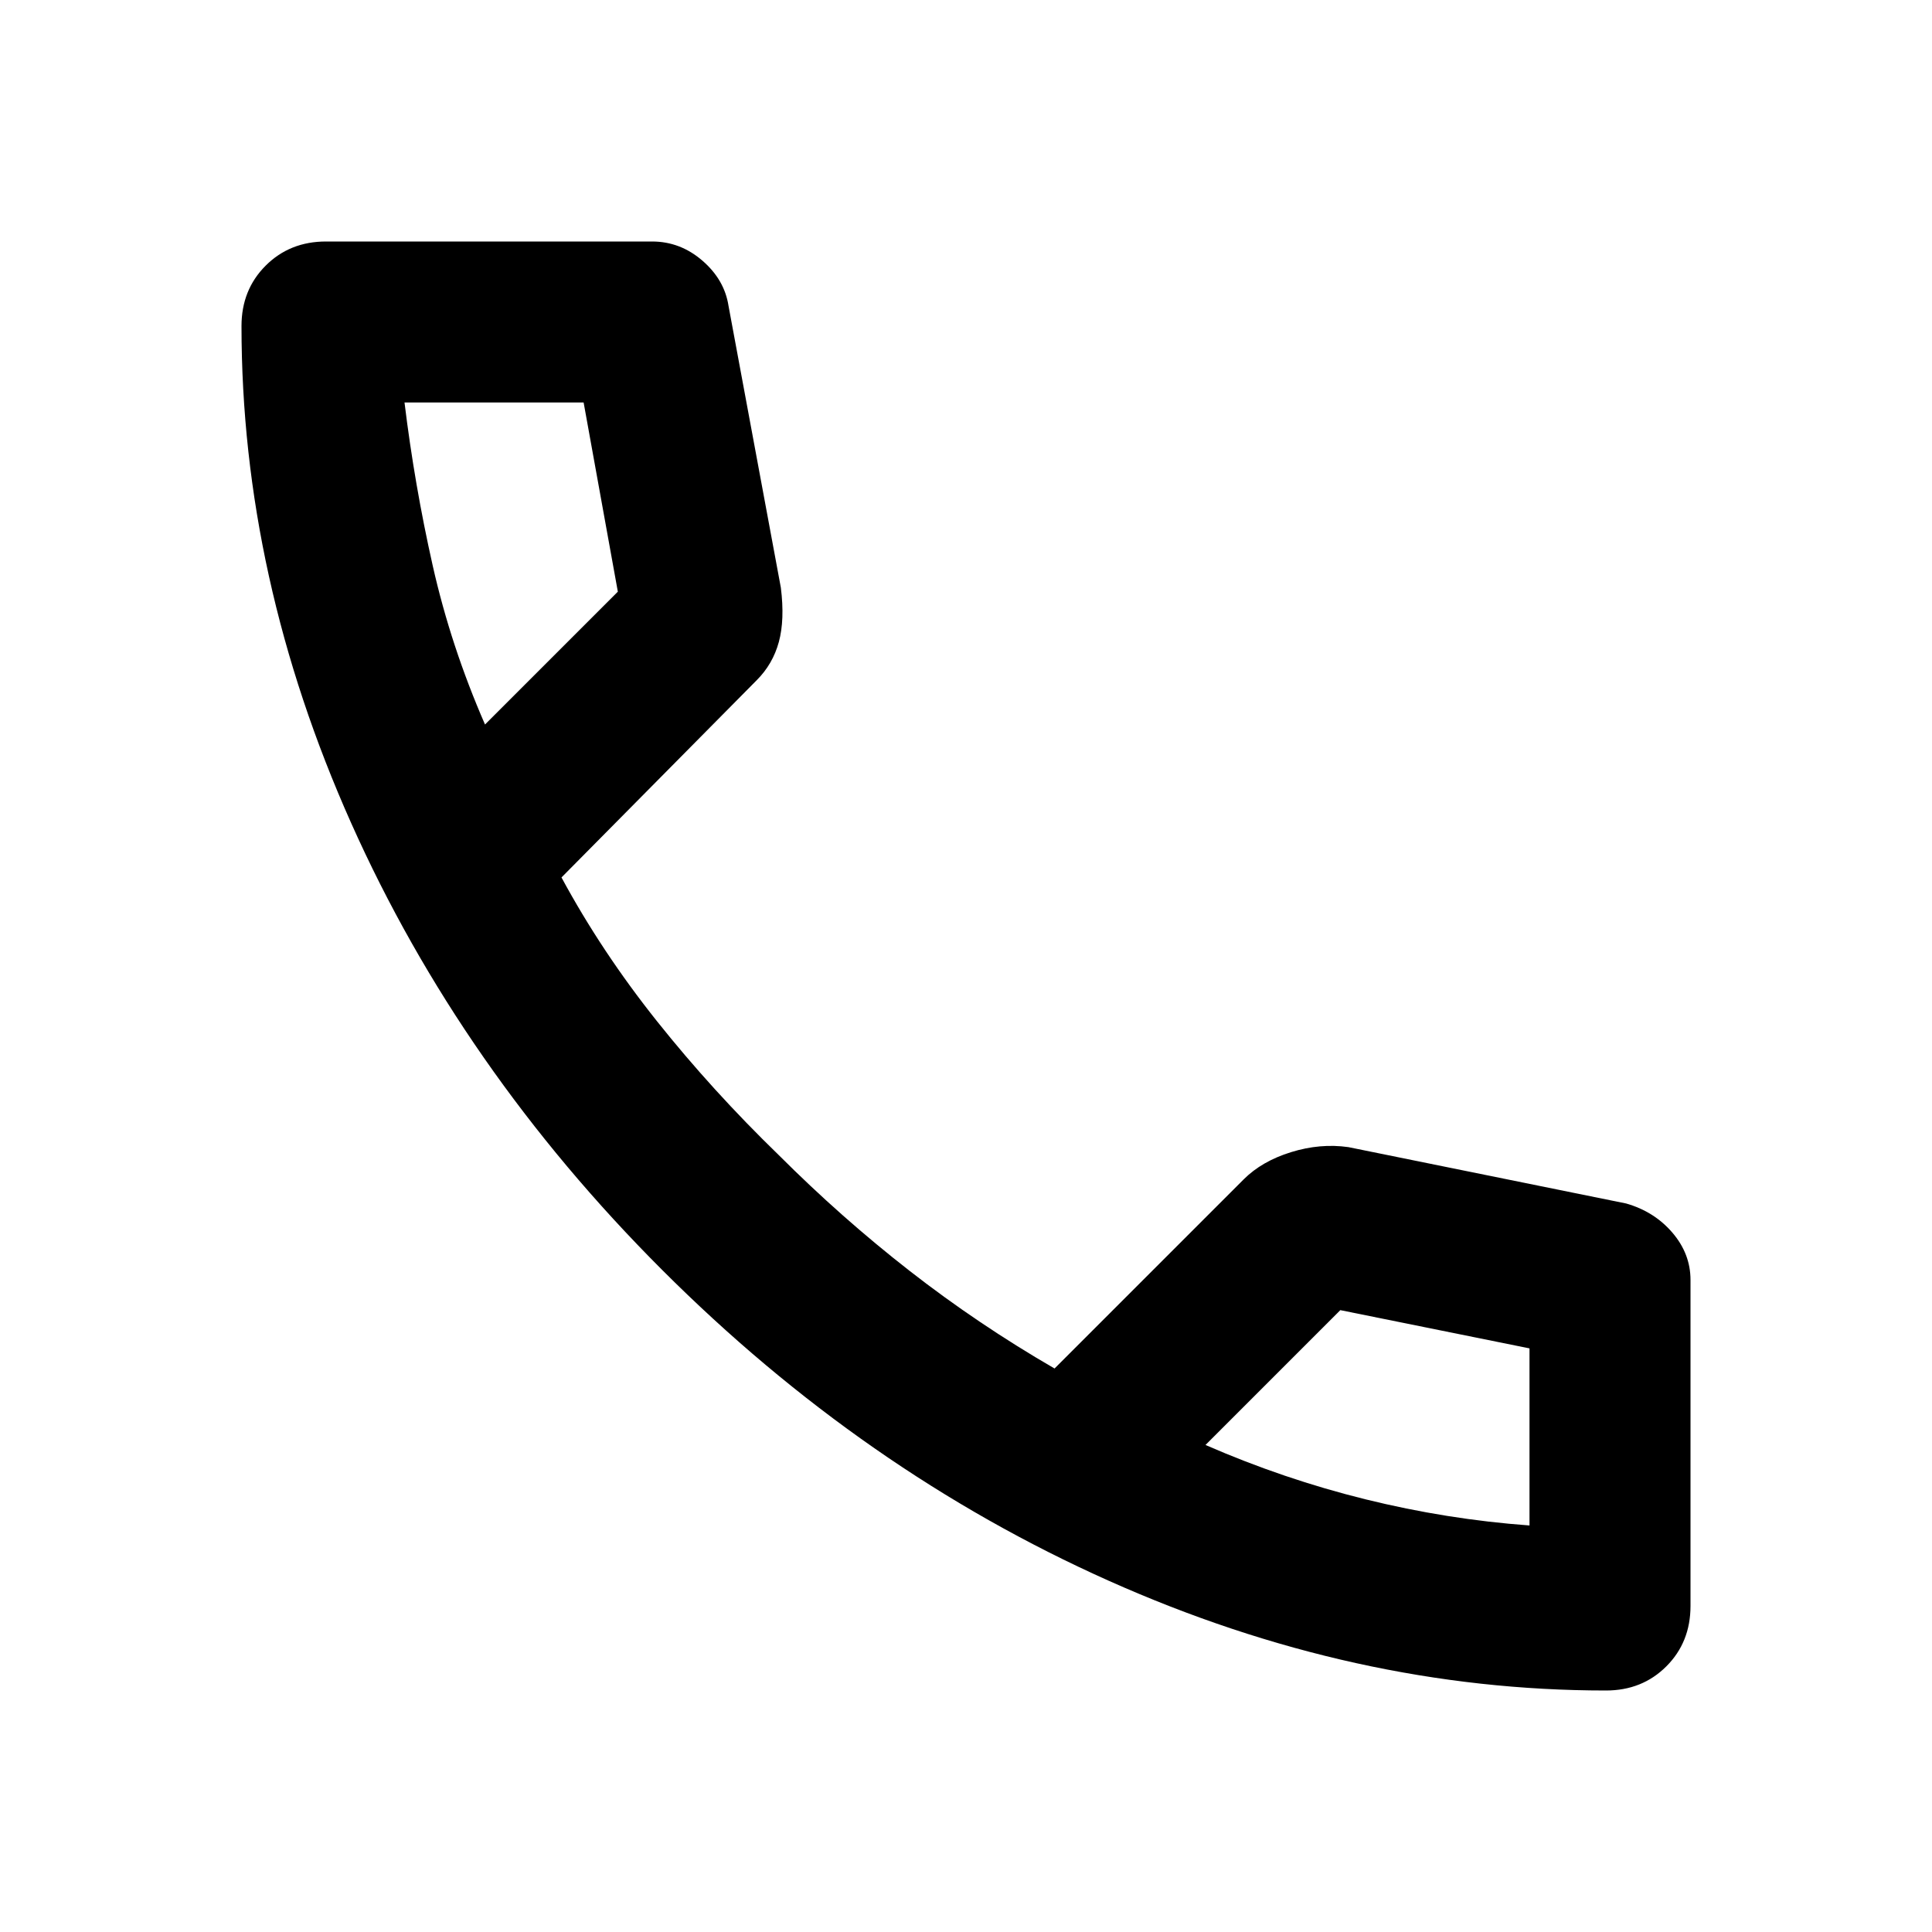
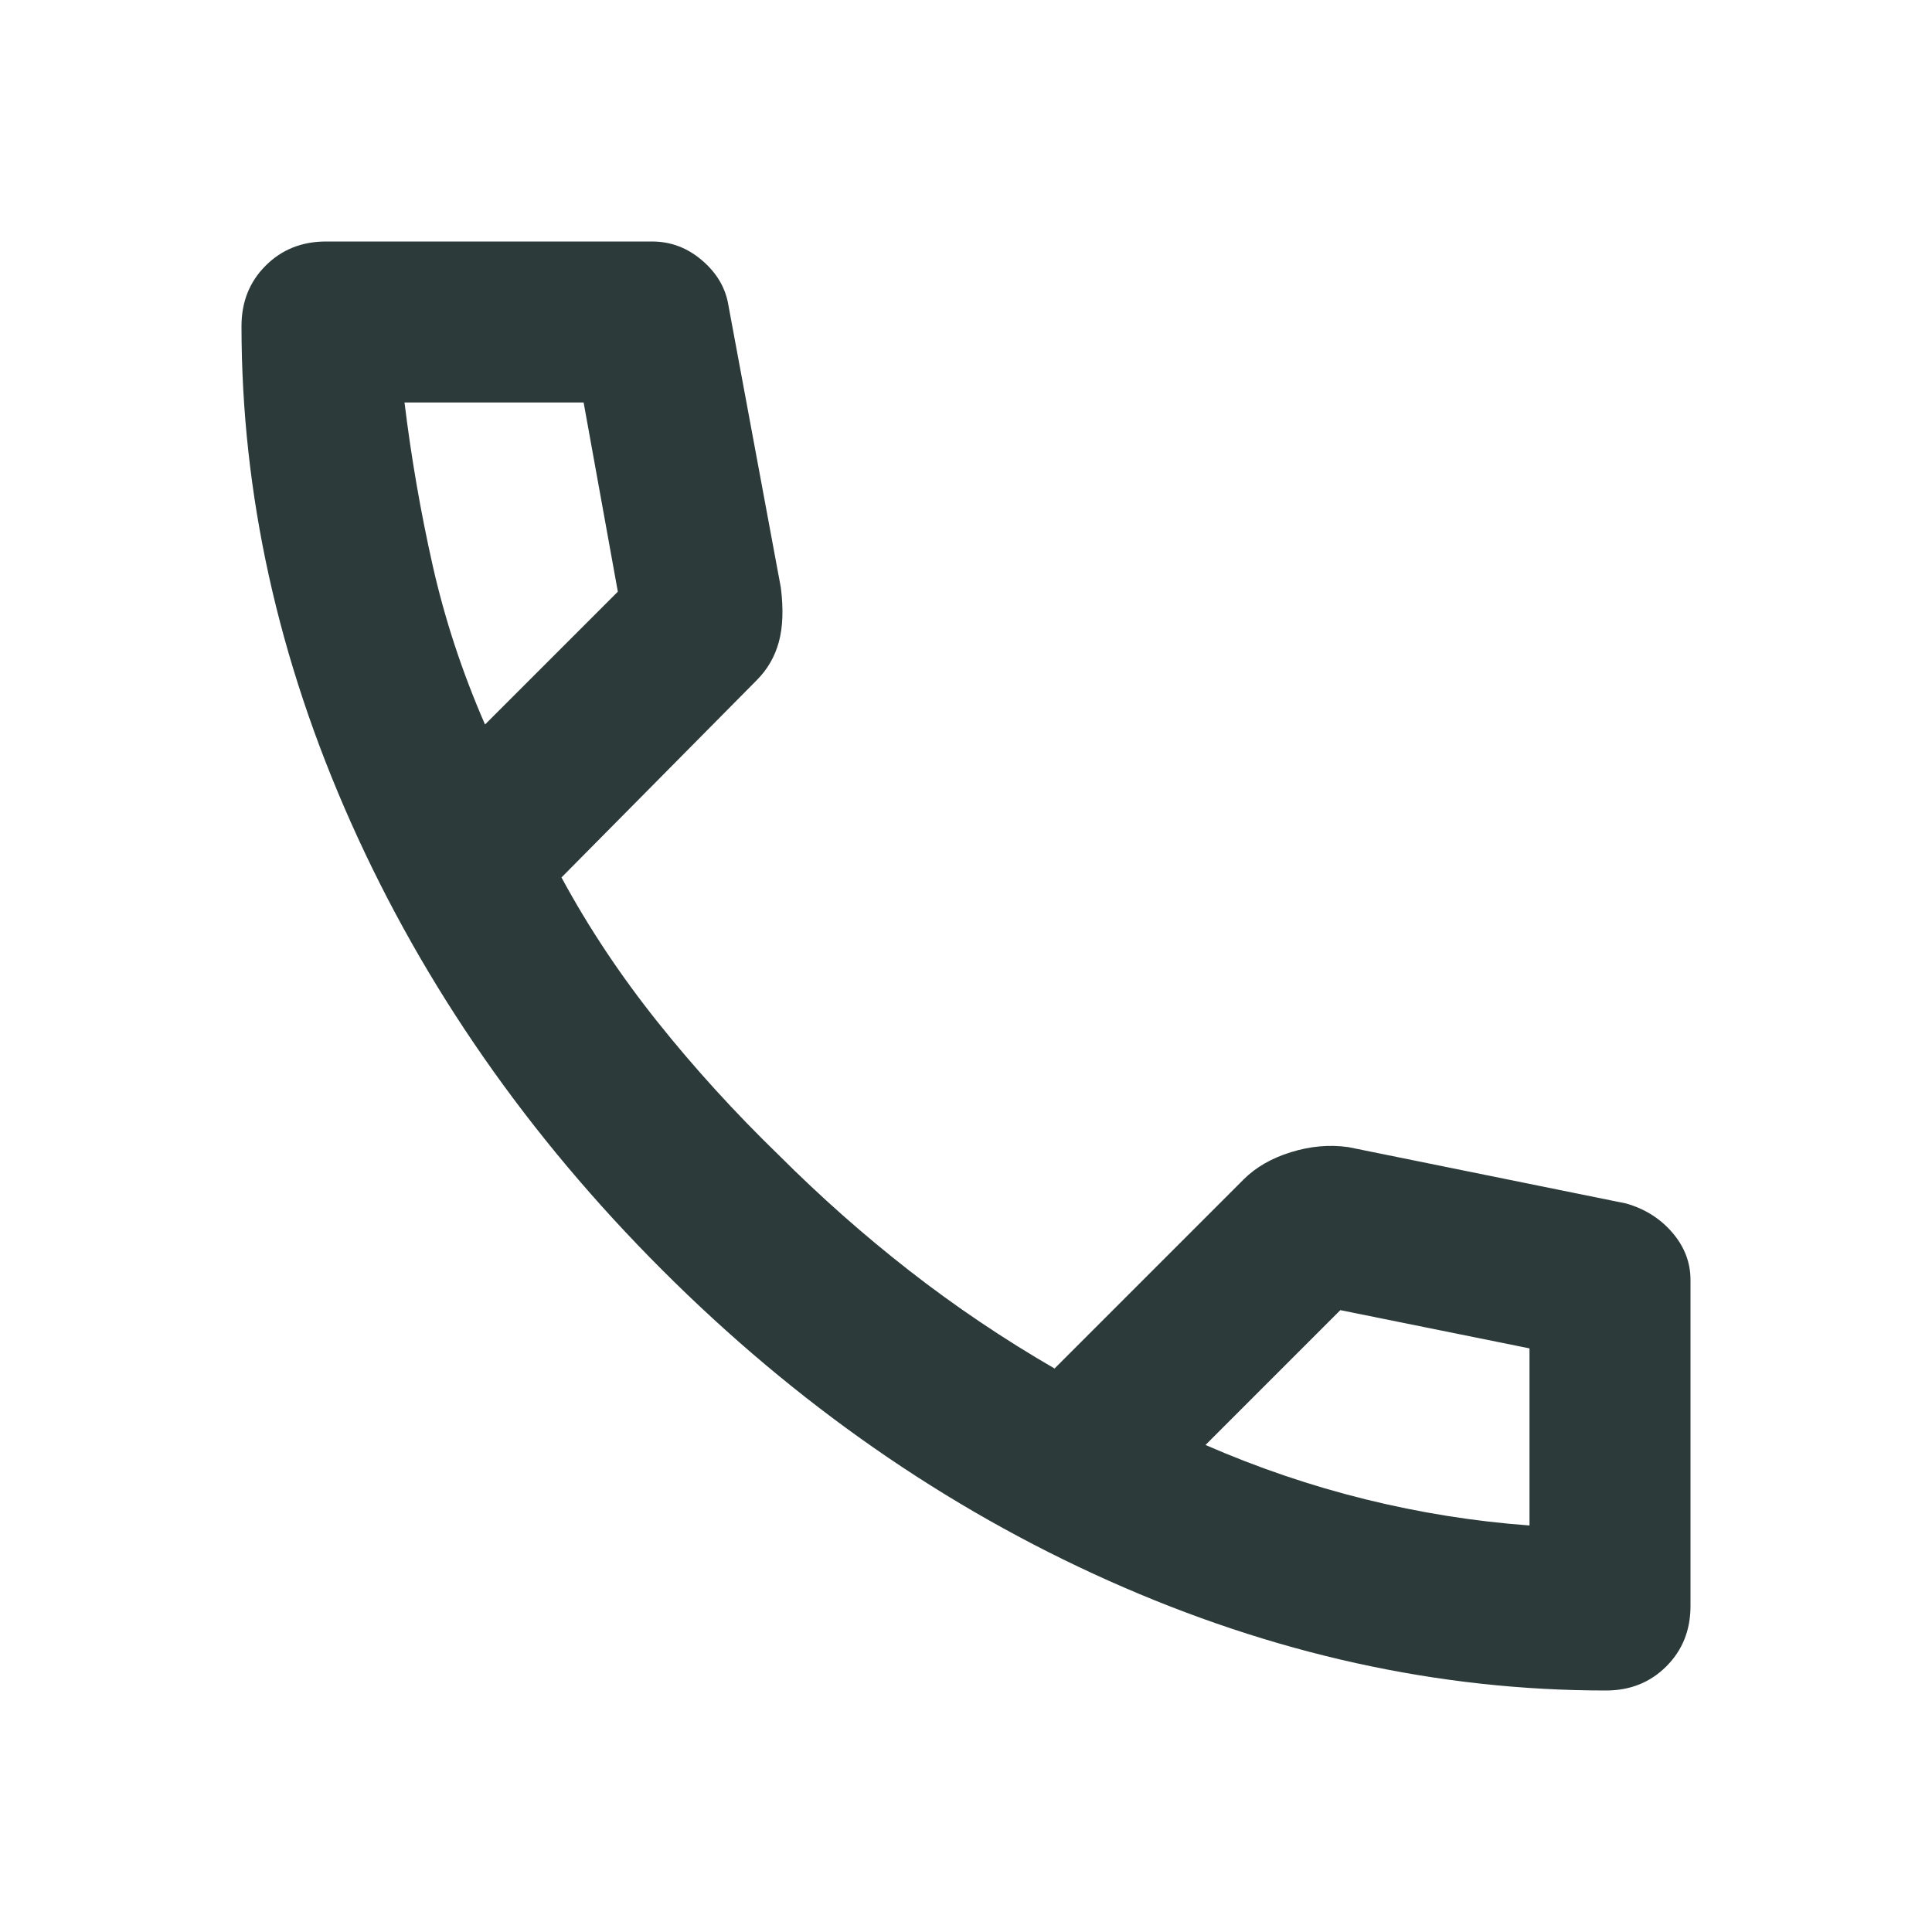
- <svg xmlns="http://www.w3.org/2000/svg" height="24px" viewBox="0 -960 960 960" width="24px" fill="#000000">
-   <path d="M798-120q-125 0-247-54.5T329-329Q229-429 174.5-551T120-798q0-18 12-30t30-12h162q14 0 25 9.5t13 22.5l26 140q2 16-1 27t-11 19l-97 98q20 37 47.5 71.5T387-386q31 31 65 57.5t72 48.5l94-94q9-9 23.5-13.5T670-390l138 28q14 4 23 14.5t9 23.5v162q0 18-12 30t-30 12ZM241-600l66-66-17-94h-89q5 41 14 81t26 79Zm358 358q39 17 79.5 27t81.5 13v-88l-94-19-67 67ZM241-600Zm358 358Z" />
+ <svg xmlns="http://www.w3.org/2000/svg" height="24px" viewBox="0 -960 960 960" width="24px" fill="#000000" version="1.1" id="svg7844">
+   <defs id="defs7848" />
+   <path d="M798-120q-125 0-247-54.5T329-329Q229-429 174.5-551T120-798q0-18 12-30t30-12h162q14 0 25 9.5t13 22.5l26 140q2 16-1 27t-11 19l-97 98q20 37 47.5 71.5T387-386q31 31 65 57.5t72 48.5l94-94q9-9 23.5-13.5T670-390l138 28q14 4 23 14.5t9 23.5v162q0 18-12 30t-30 12ZM241-600l66-66-17-94h-89q5 41 14 81t26 79Zm358 358q39 17 79.5 27t81.5 13v-88l-94-19-67 67ZM241-600Zm358 358Z" id="path7842" style="fill:#2c3a3a;fill-opacity:1" />
</svg>
